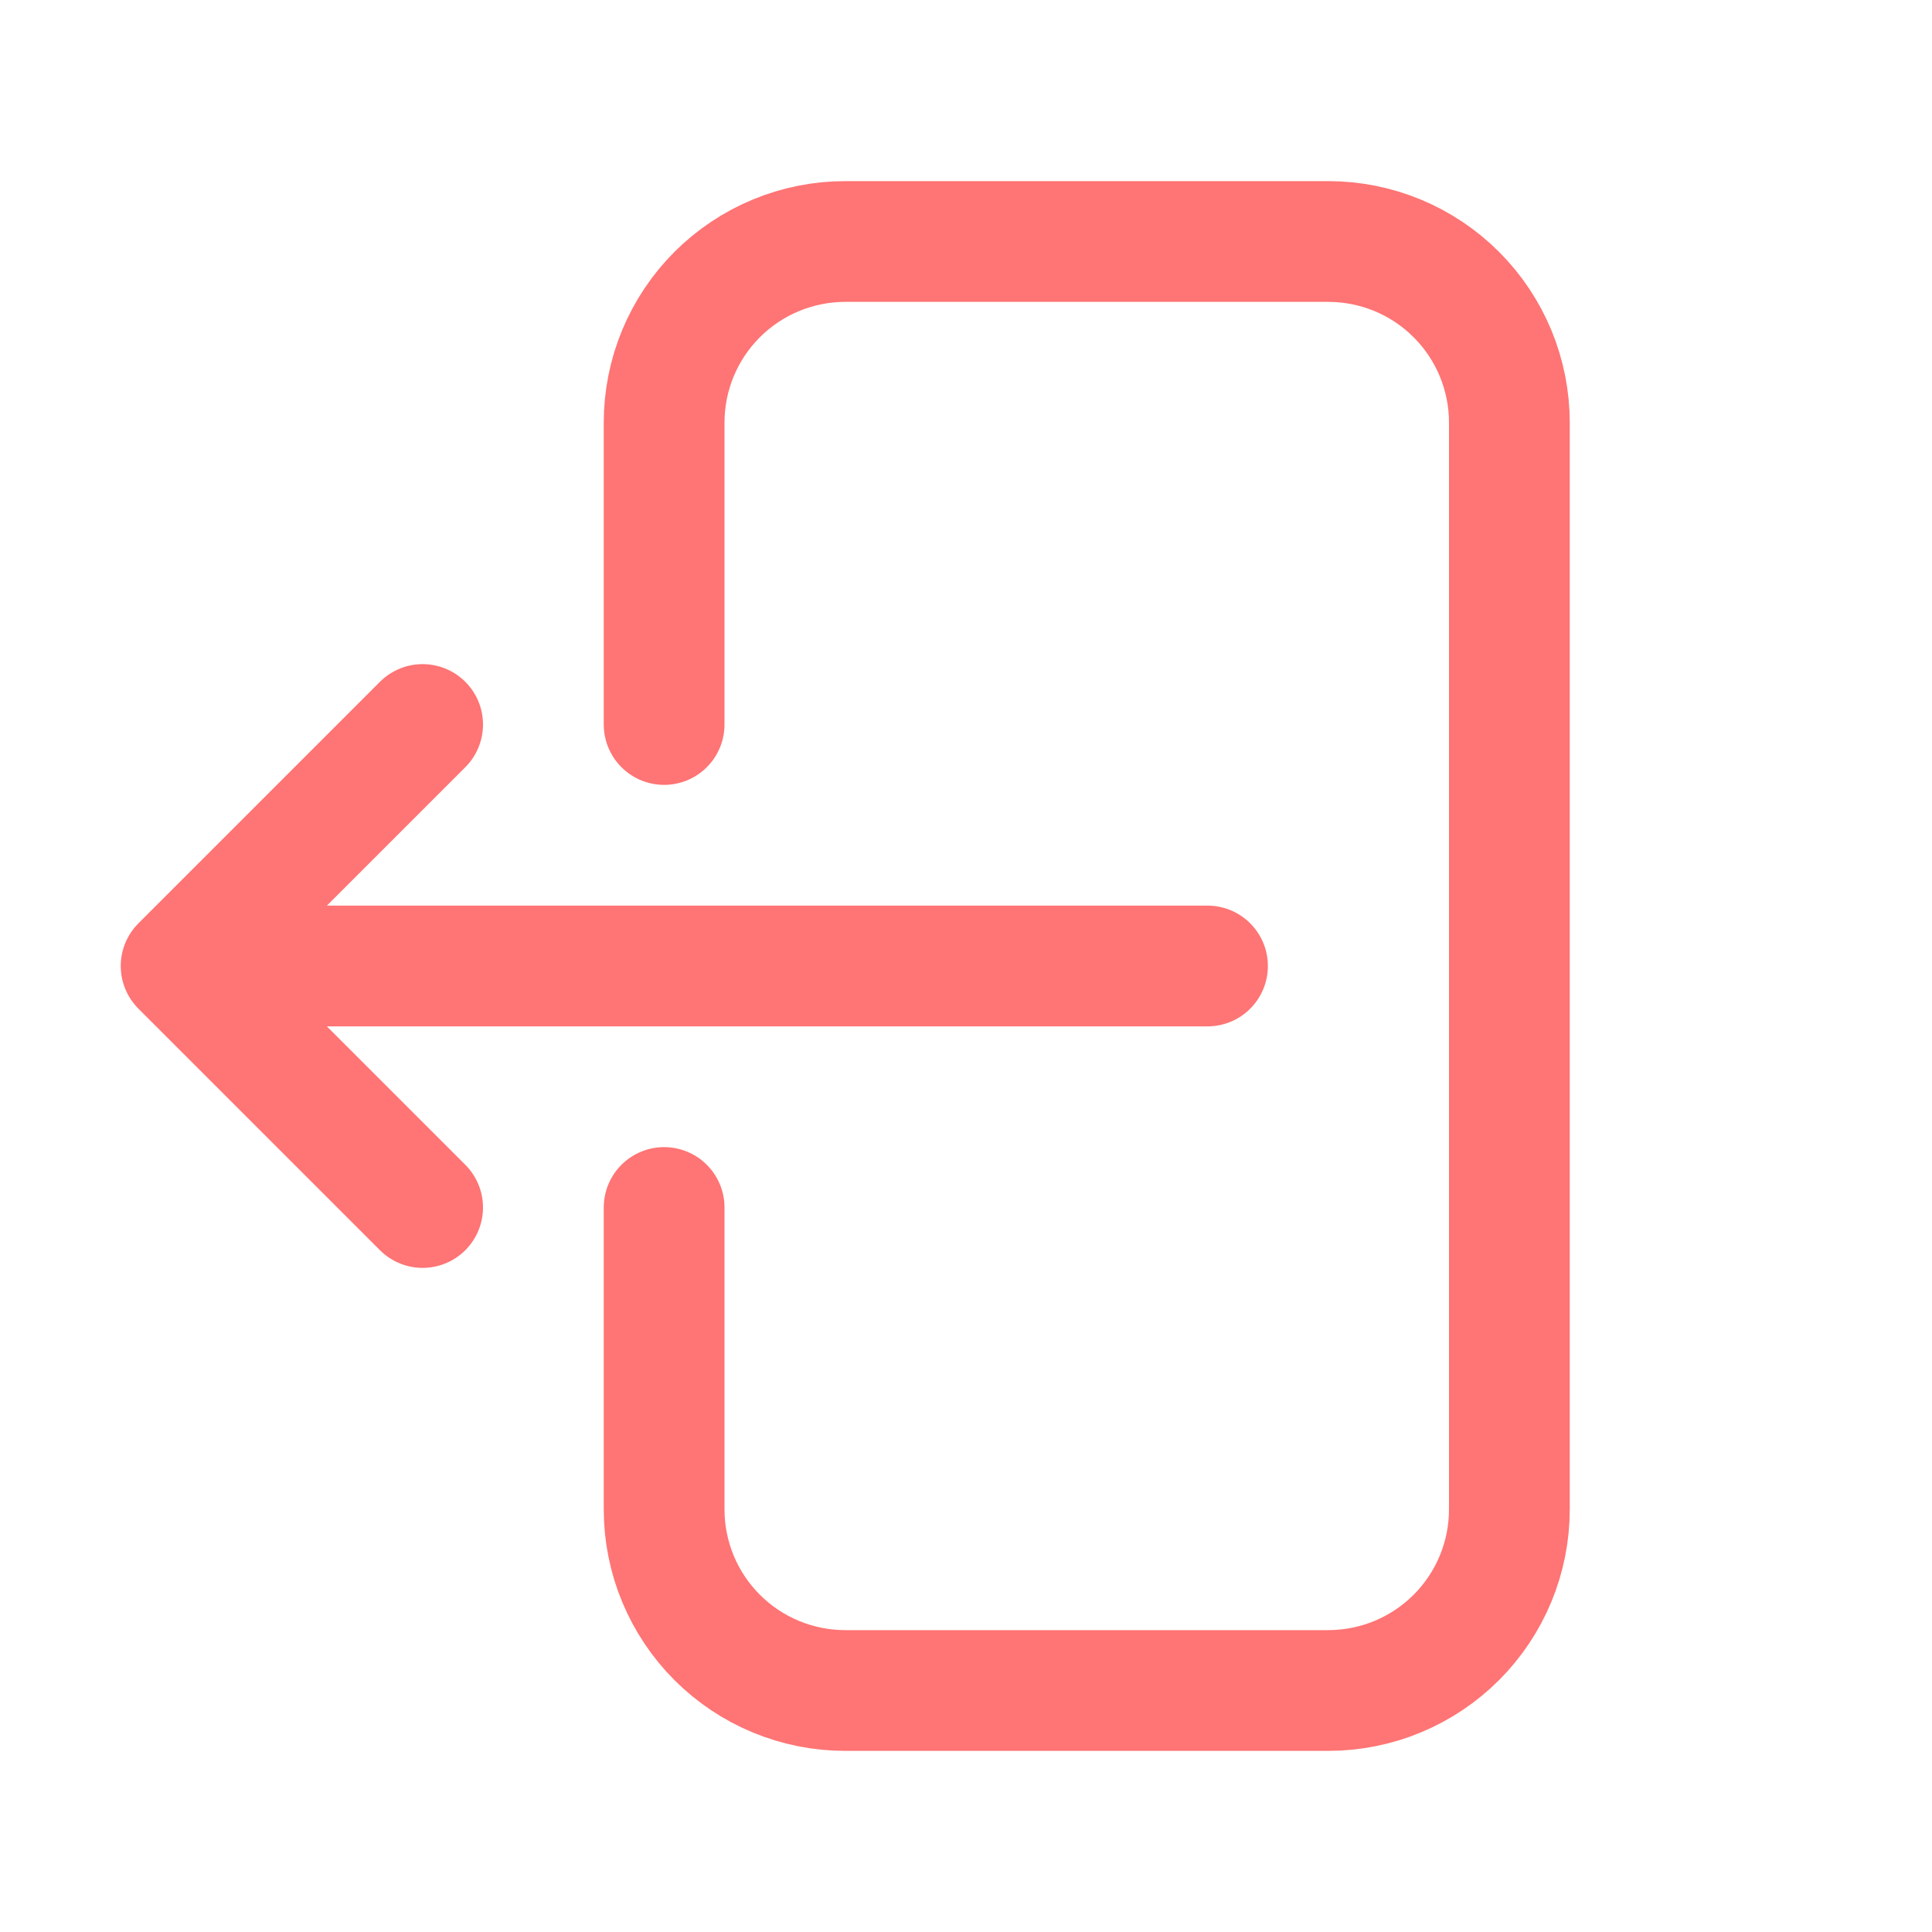
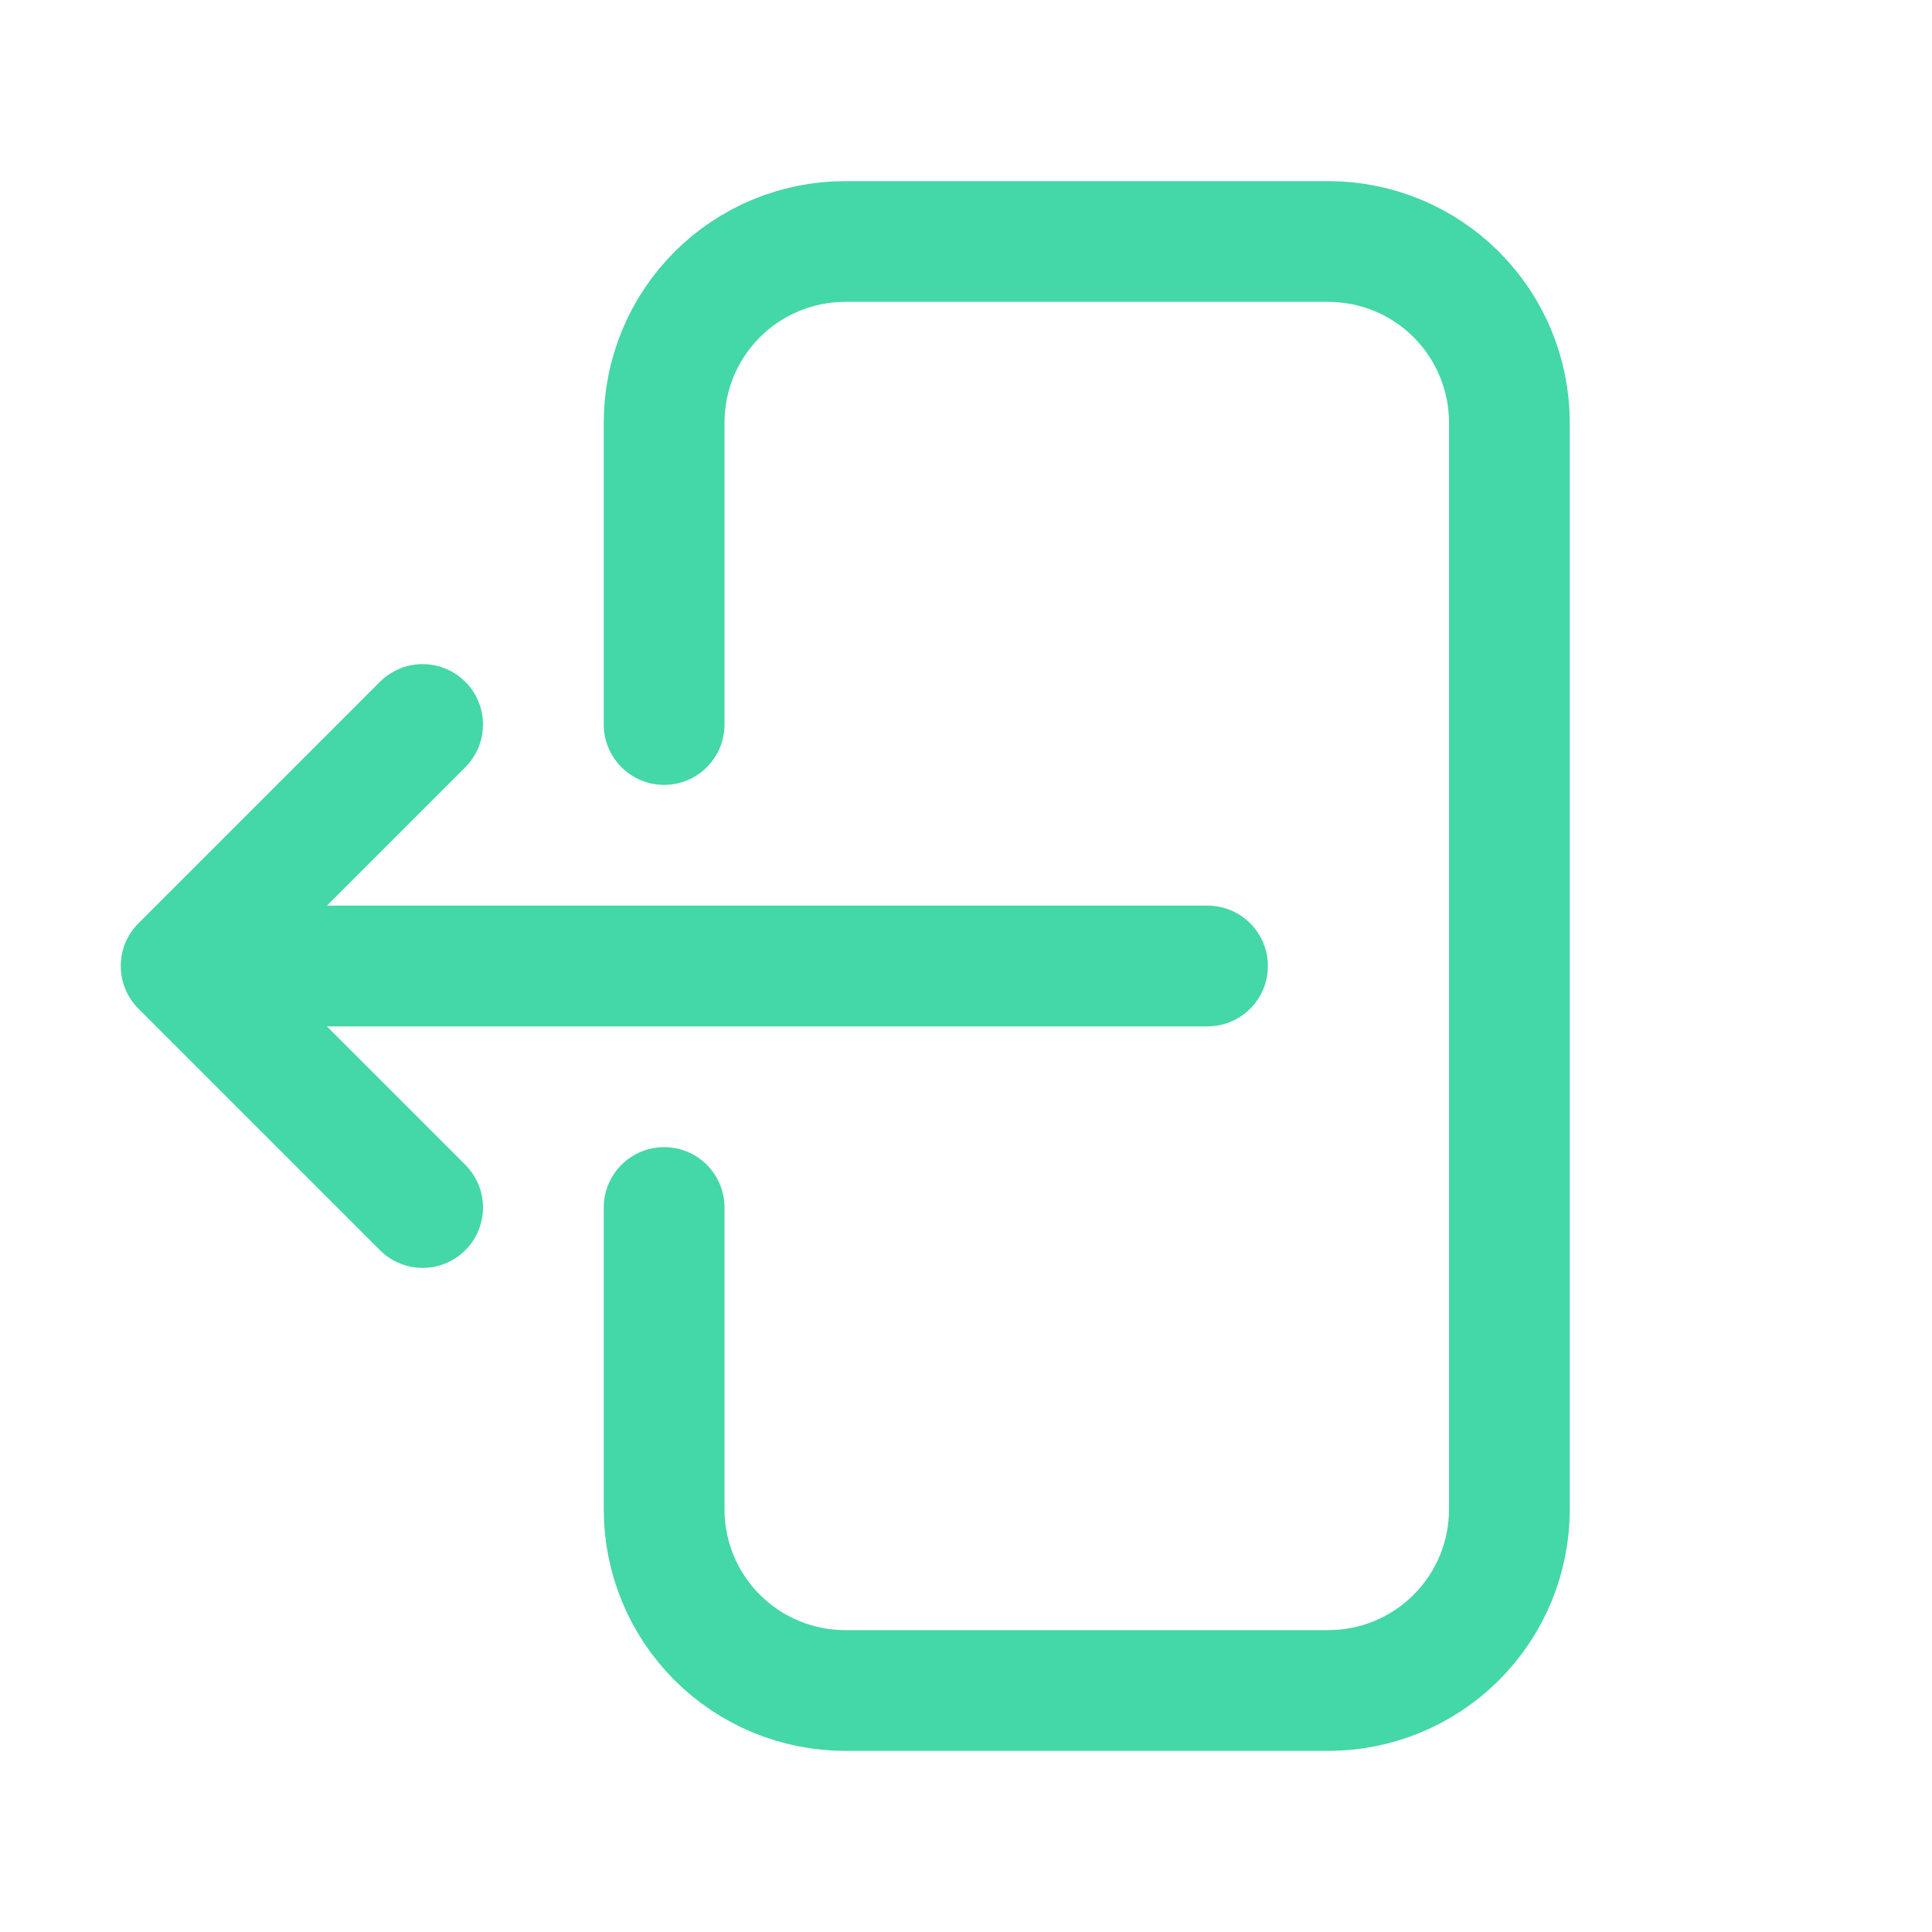
<svg xmlns="http://www.w3.org/2000/svg" width="24" height="24" viewBox="0 0 24 24" fill="none">
-   <path d="M8.25 9V5.25C8.25 4.653 8.487 4.081 8.909 3.659C9.331 3.237 9.903 3 10.5 3H16.5C17.097 3 17.669 3.237 18.091 3.659C18.513 4.081 18.75 4.653 18.75 5.25V18.75C18.75 19.347 18.513 19.919 18.091 20.341C17.669 20.763 17.097 21 16.5 21H10.5C9.903 21 9.331 20.763 8.909 20.341C8.487 19.919 8.25 19.347 8.25 18.75V15M5.25 15L2.25 12M2.25 12L5.25 9M2.25 12H15" stroke="#FF7474" stroke-width="1.5" stroke-linecap="round" stroke-linejoin="round" />
+   <path d="M8.25 9V5.25C8.25 4.653 8.487 4.081 8.909 3.659C9.331 3.237 9.903 3 10.5 3H16.5C17.097 3 17.669 3.237 18.091 3.659C18.513 4.081 18.75 4.653 18.75 5.25V18.75C18.75 19.347 18.513 19.919 18.091 20.341C17.669 20.763 17.097 21 16.5 21H10.5C9.903 21 9.331 20.763 8.909 20.341C8.487 19.919 8.25 19.347 8.25 18.75V15M5.25 15L2.25 12M2.25 12L5.25 9M2.25 12H15" stroke="#44D7A8" stroke-width="1.5" stroke-linecap="round" stroke-linejoin="round" />
</svg>
